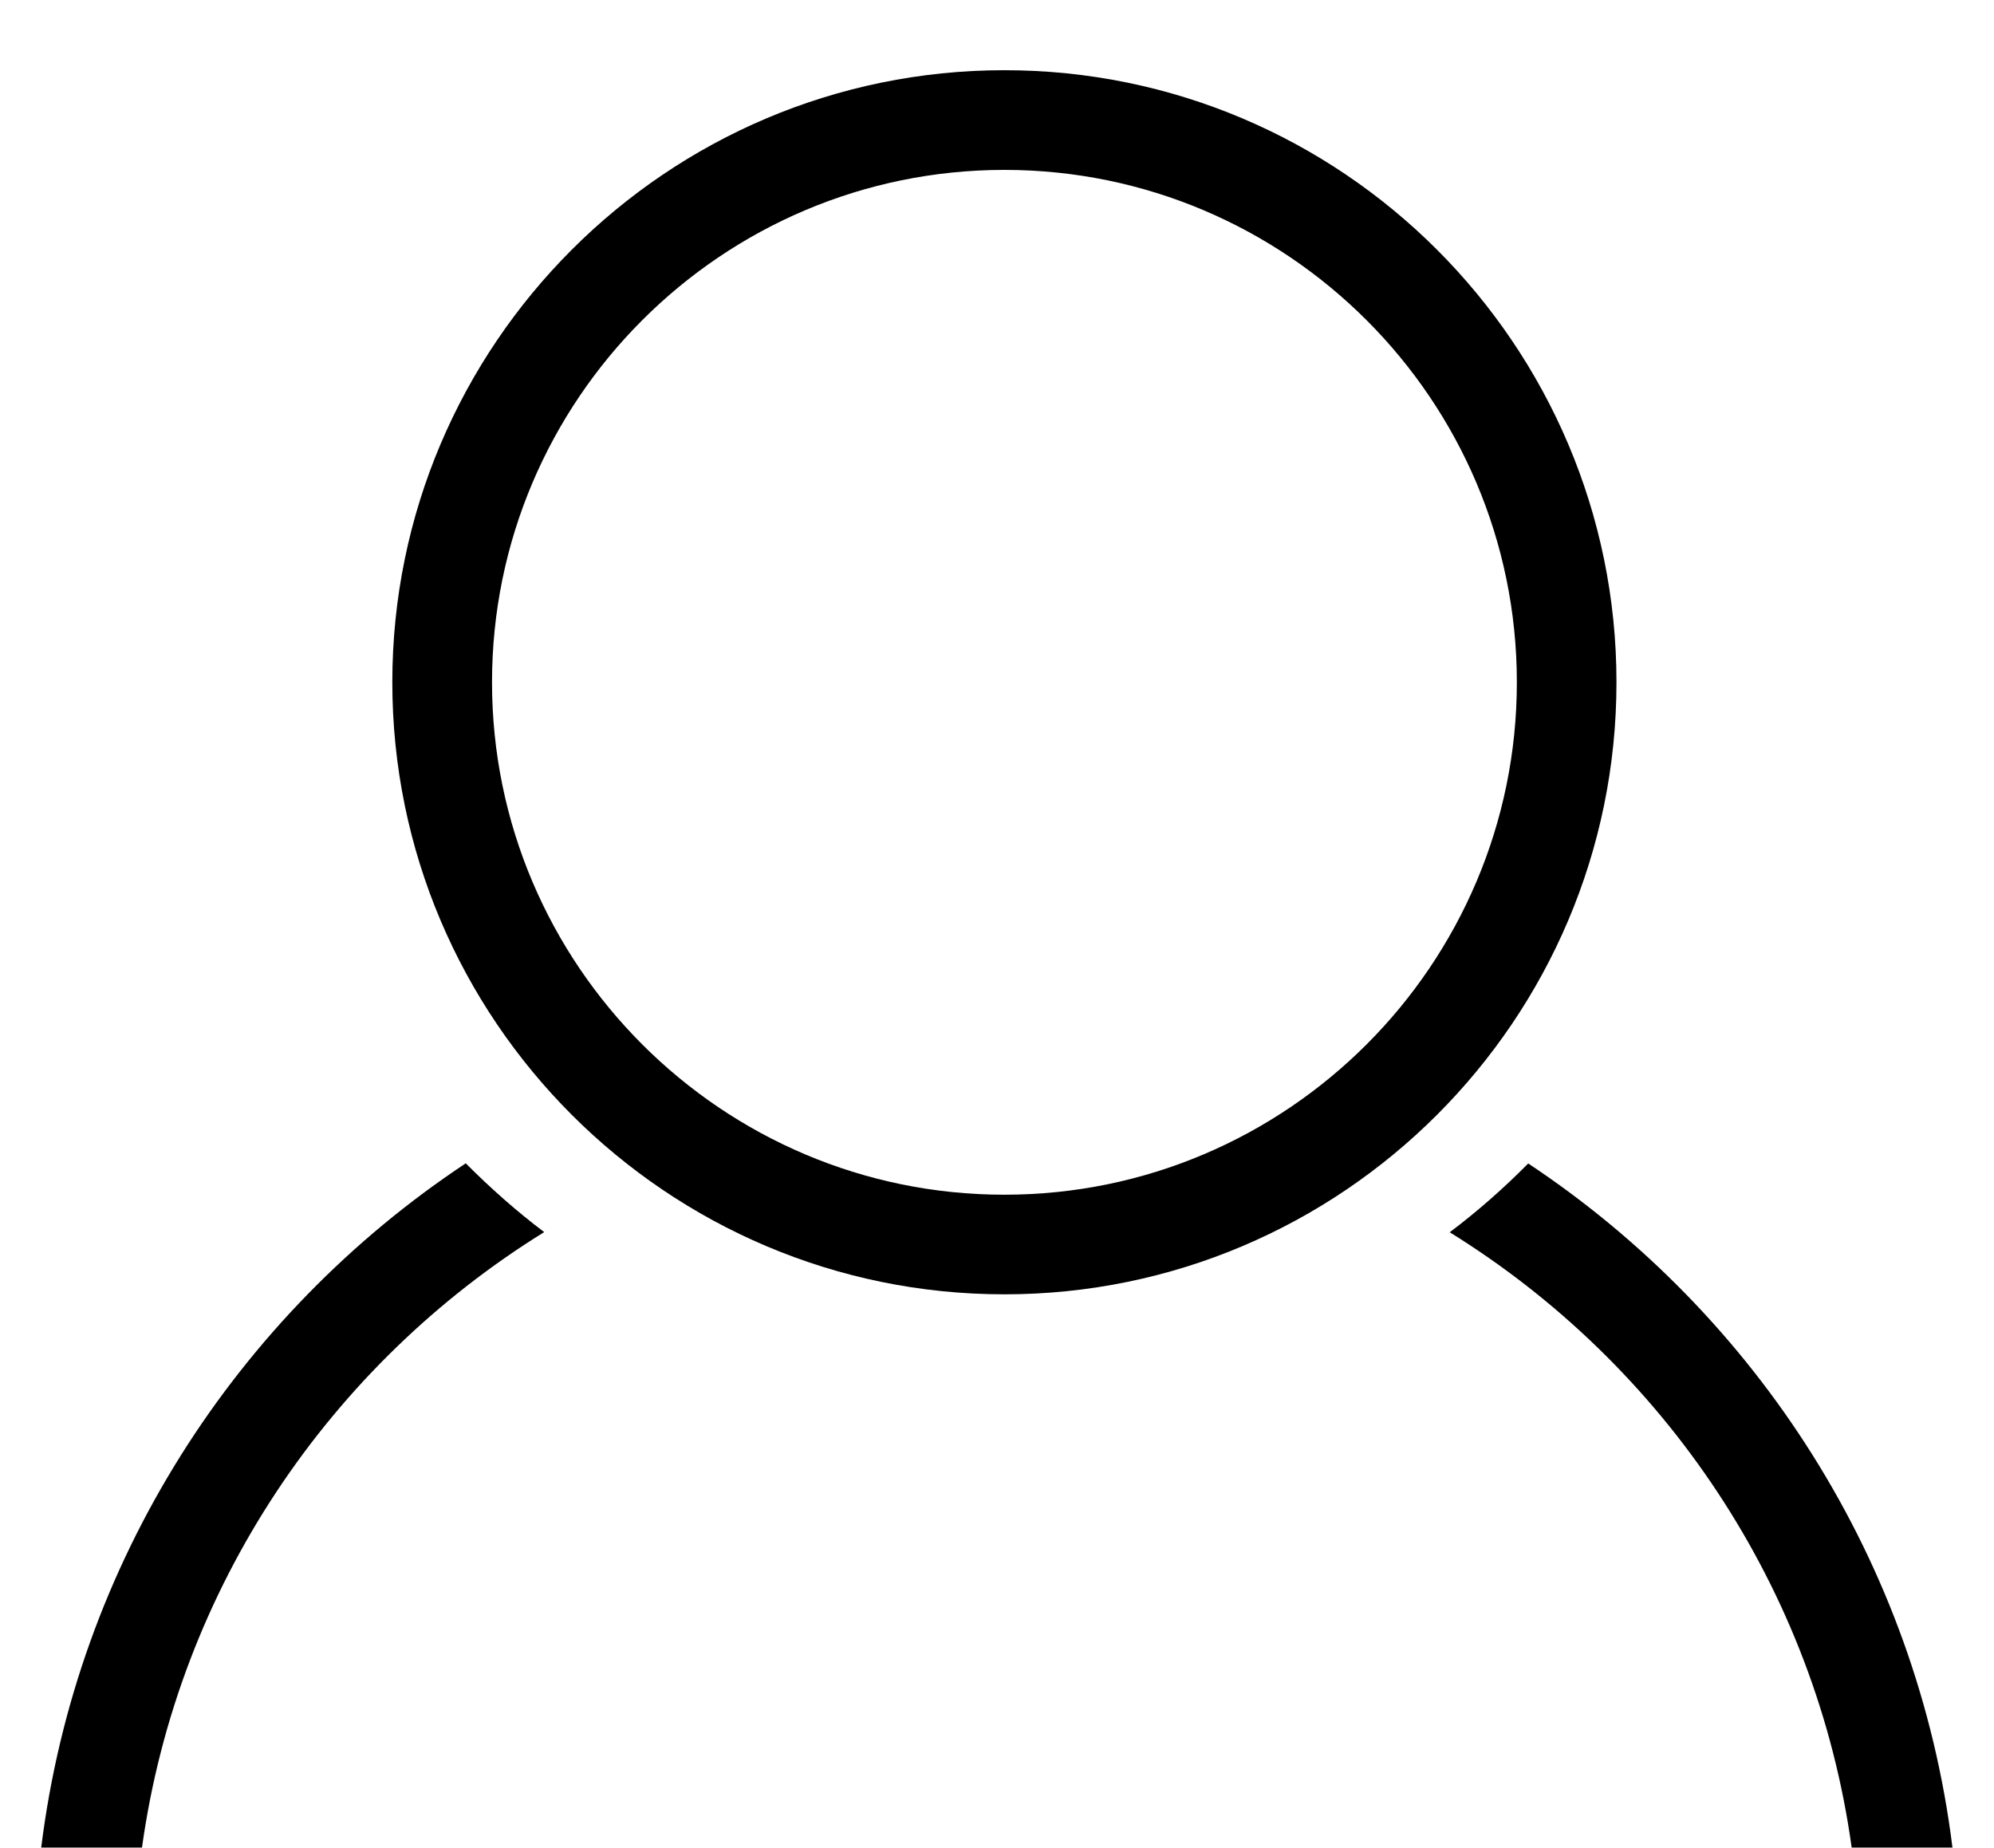
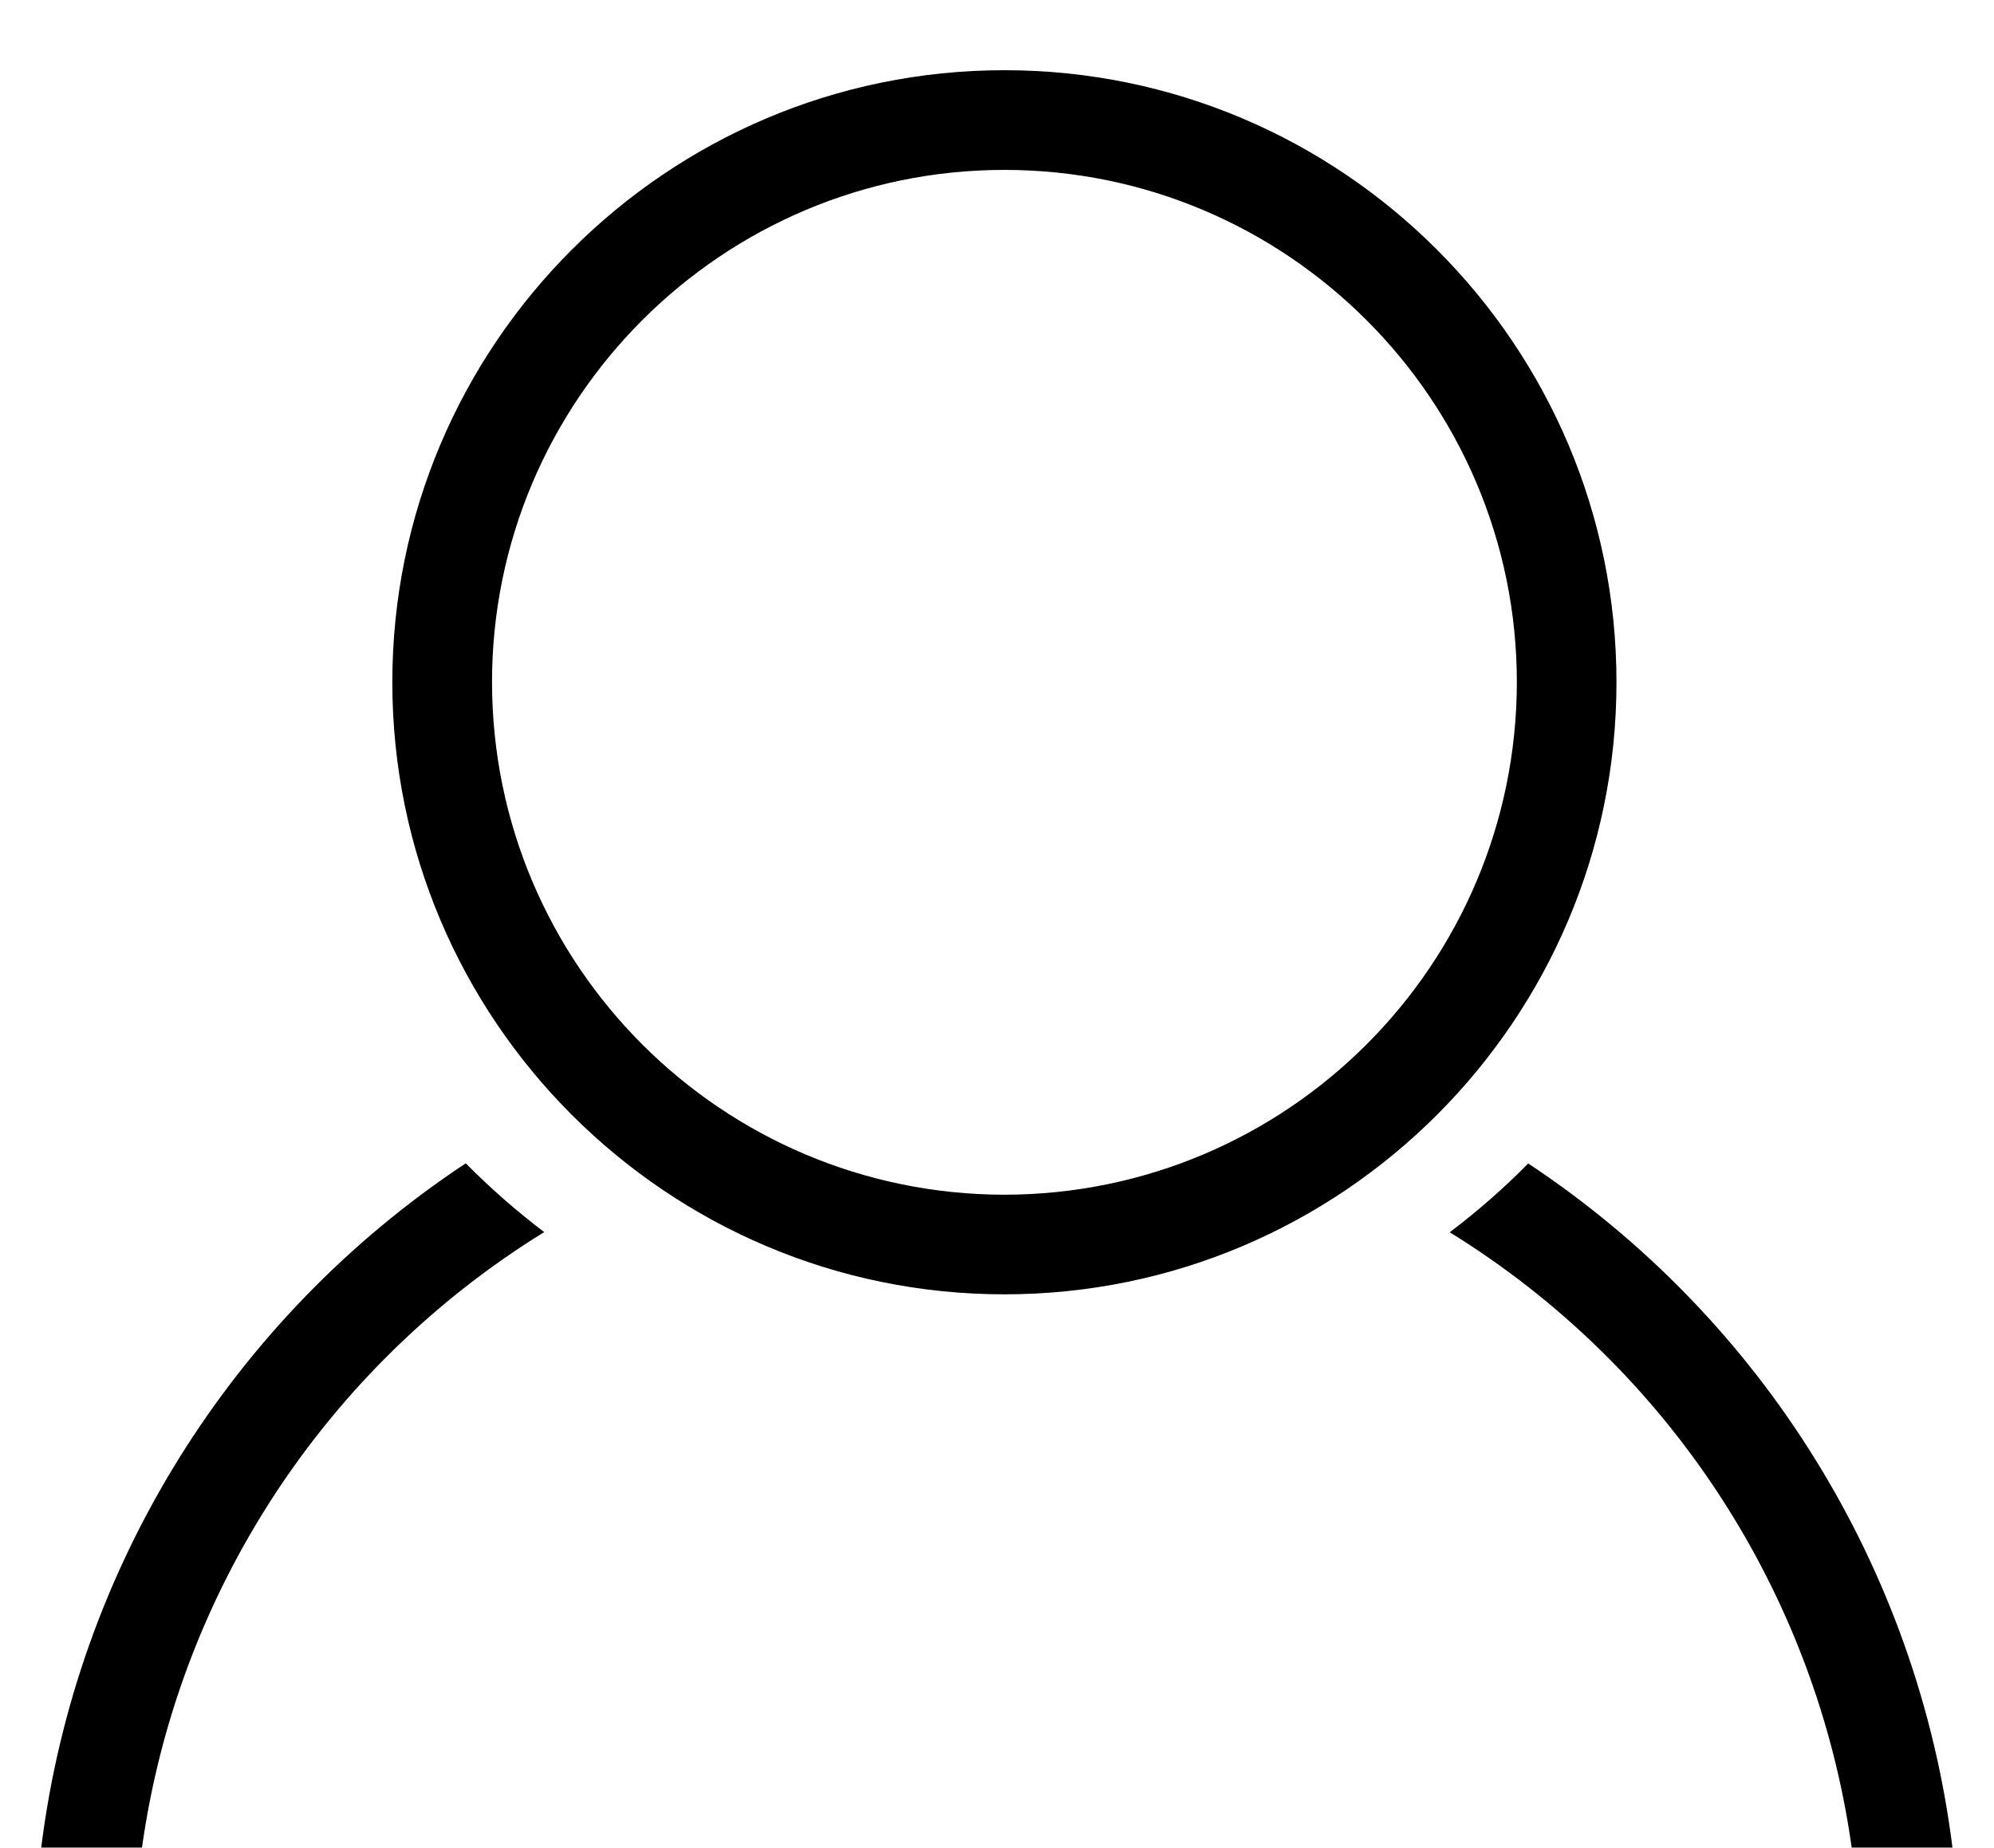
- <svg xmlns="http://www.w3.org/2000/svg" version="1.1" id="Layer_1" x="0px" y="0px" viewBox="0 0 24 22.238" enable-background="new 0 0 24 22.238" xml:space="preserve">
-   <g>
-     <path d="M12.089,0.845c-4.062,0-7.367,3.305-7.367,7.367c0,4.062,3.305,7.367,7.367,7.367c4.062,0,7.367-3.305,7.367-7.367   C19.456,4.15,16.151,0.845,12.089,0.845z M12.089,14.38c-3.4,0-6.167-2.767-6.167-6.168c0-3.4,2.767-6.167,6.167-6.167   s6.168,2.767,6.168,6.167C18.257,11.613,15.489,14.38,12.089,14.38z" />
-     <path d="M0.496,22.238h1.213c0.435-3.13,2.263-5.813,4.841-7.408c-0.335-0.253-0.649-0.531-0.944-0.828   C2.849,15.83,0.922,18.803,0.496,22.238z" />
-     <path d="M18.394,14.004c-0.295,0.298-0.609,0.575-0.945,0.828c2.577,1.595,4.404,4.277,4.838,7.406H23.5   C23.074,18.805,21.149,15.833,18.394,14.004z" />
-   </g>
+ <svg xmlns="http://www.w3.org/2000/svg" viewBox="0 0 24 22.238">
+   <path d="M12.089.845c-4.062 0-7.367 3.305-7.367 7.367 0 4.062 3.305 7.367 7.367 7.367 4.062 0 7.367-3.305 7.367-7.367 0-4.062-3.305-7.367-7.367-7.367zm0 13.535a6.175 6.175 0 0 1-6.167-6.168c0-3.4 2.767-6.167 6.167-6.167s6.168 2.767 6.168 6.167a6.176 6.176 0 0 1-6.168 6.168zM.496 22.238h1.213A10.405 10.405 0 0 1 6.55 14.83a8.851 8.851 0 0 1-.944-.828 11.602 11.602 0 0 0-5.11 8.236zm17.898-8.234a8.657 8.657 0 0 1-.945.828 10.4 10.4 0 0 1 4.838 7.406H23.5a11.606 11.606 0 0 0-5.106-8.234z" />
</svg>
